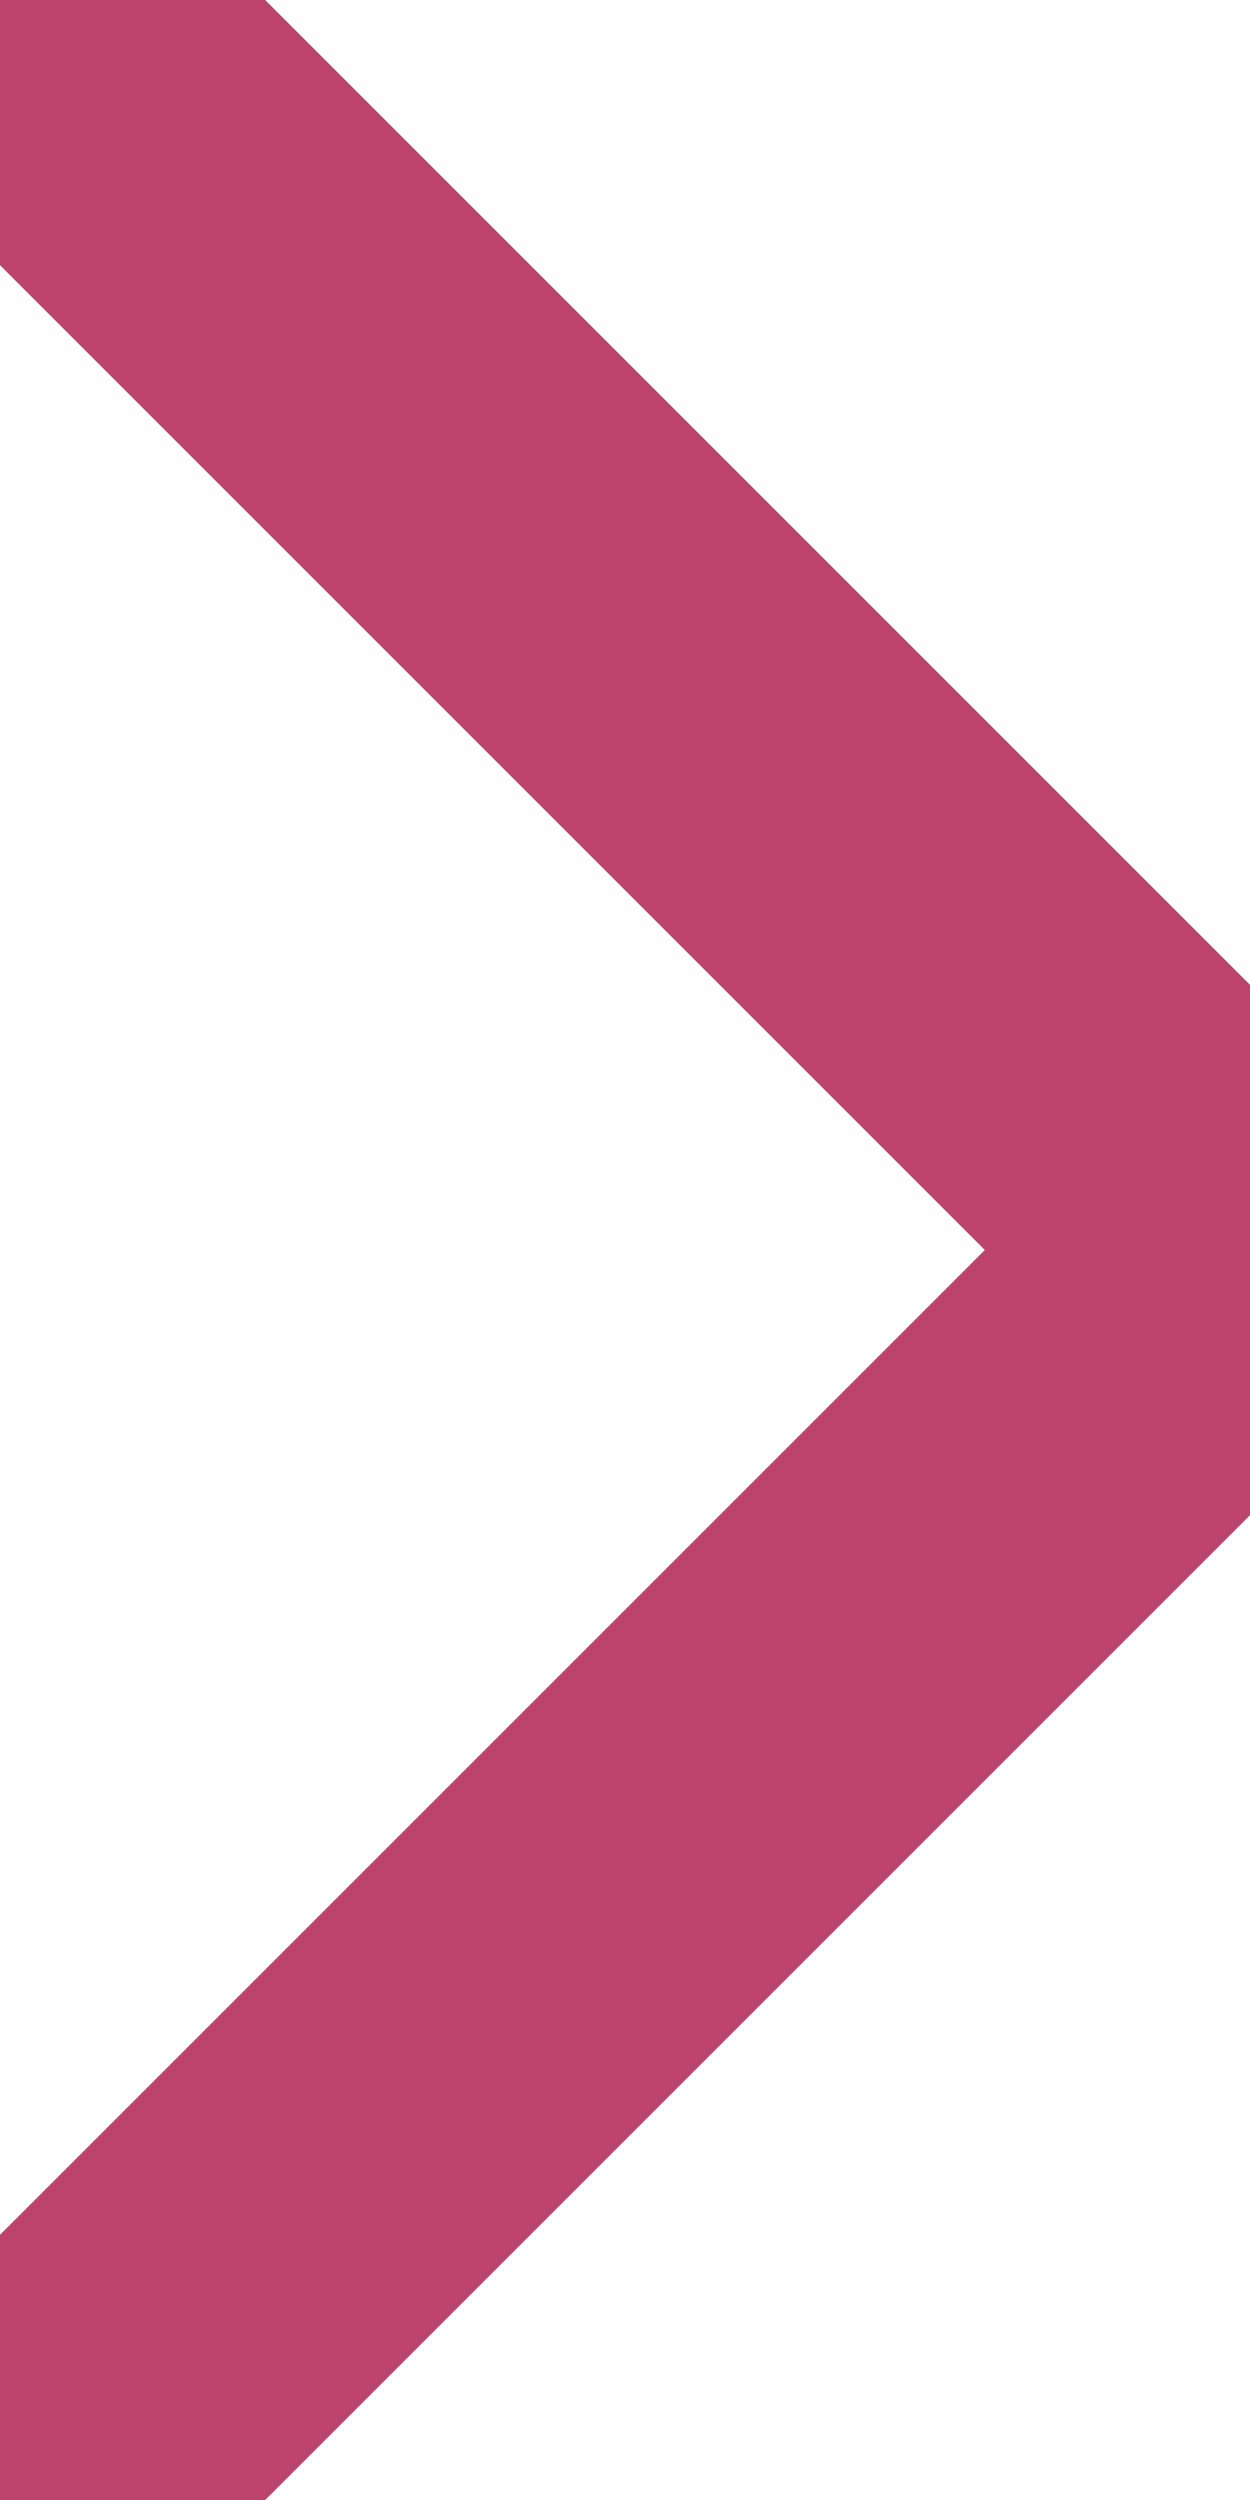
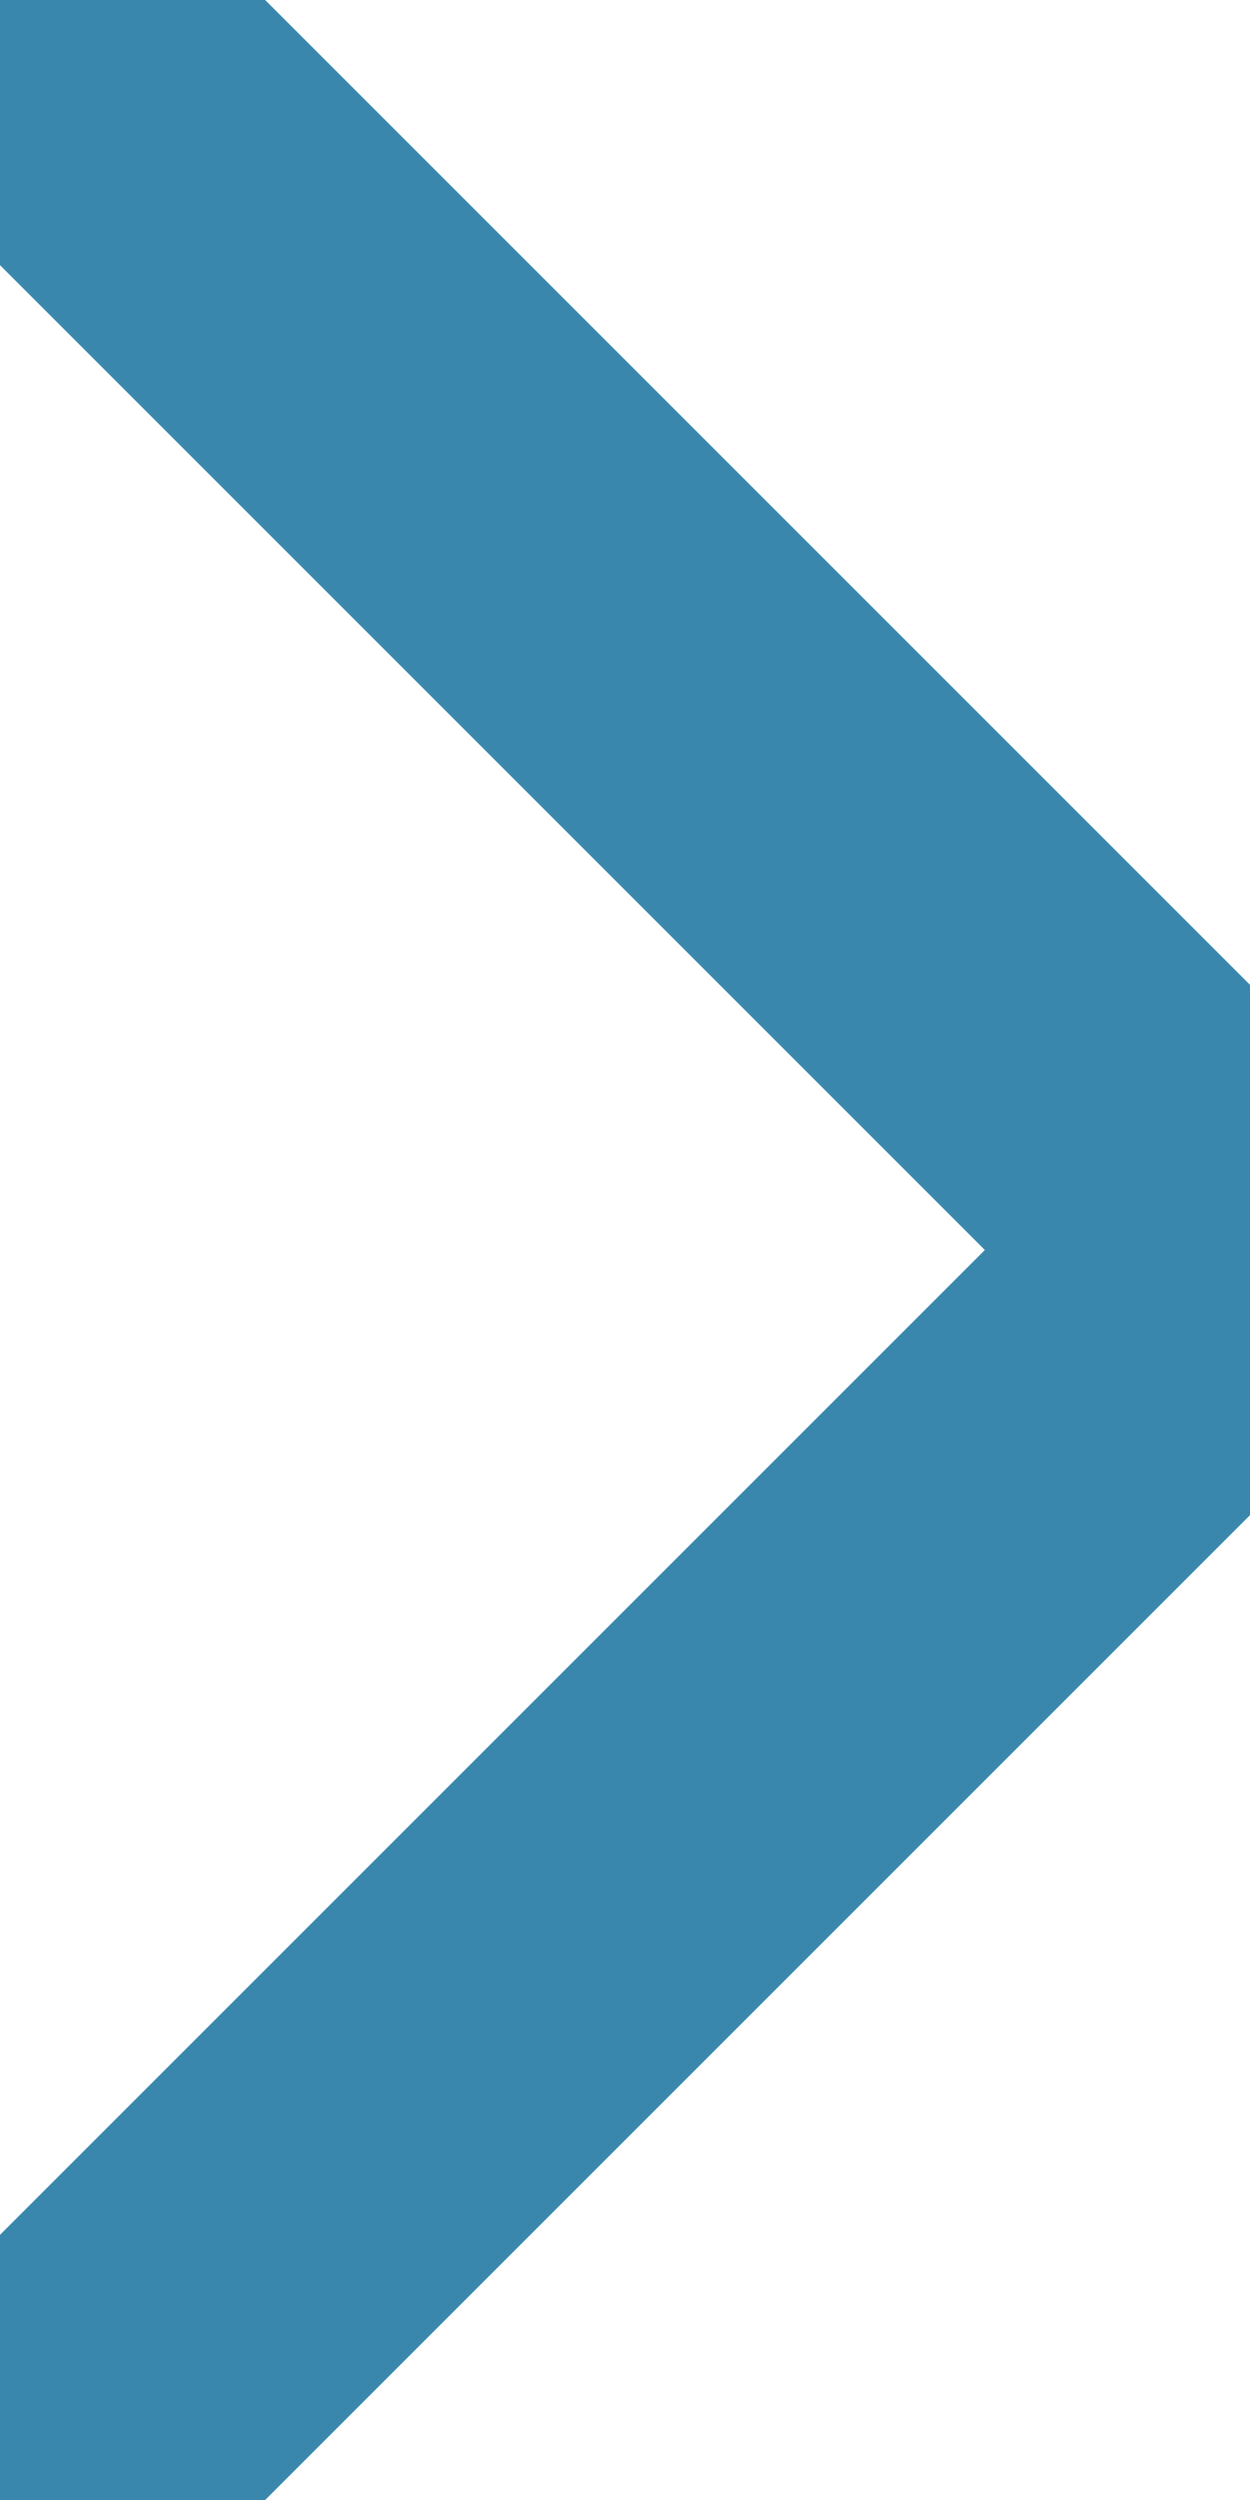
<svg xmlns="http://www.w3.org/2000/svg" id="svg2" height="20" width="10" version="1.1">
-   <path fill="none" stroke="#bc436c" d="M0,0L10,10L0,20" stroke-width="3" style="-webkit-tap-highlight-color: rgba(0, 0, 0, 0);" />
+   <path fill="none" stroke="#3a87ad" d="M0,0L10,10L0,20" stroke-width="3" style="-webkit-tap-highlight-color: rgba(0, 0, 0, 0);" />
</svg>
